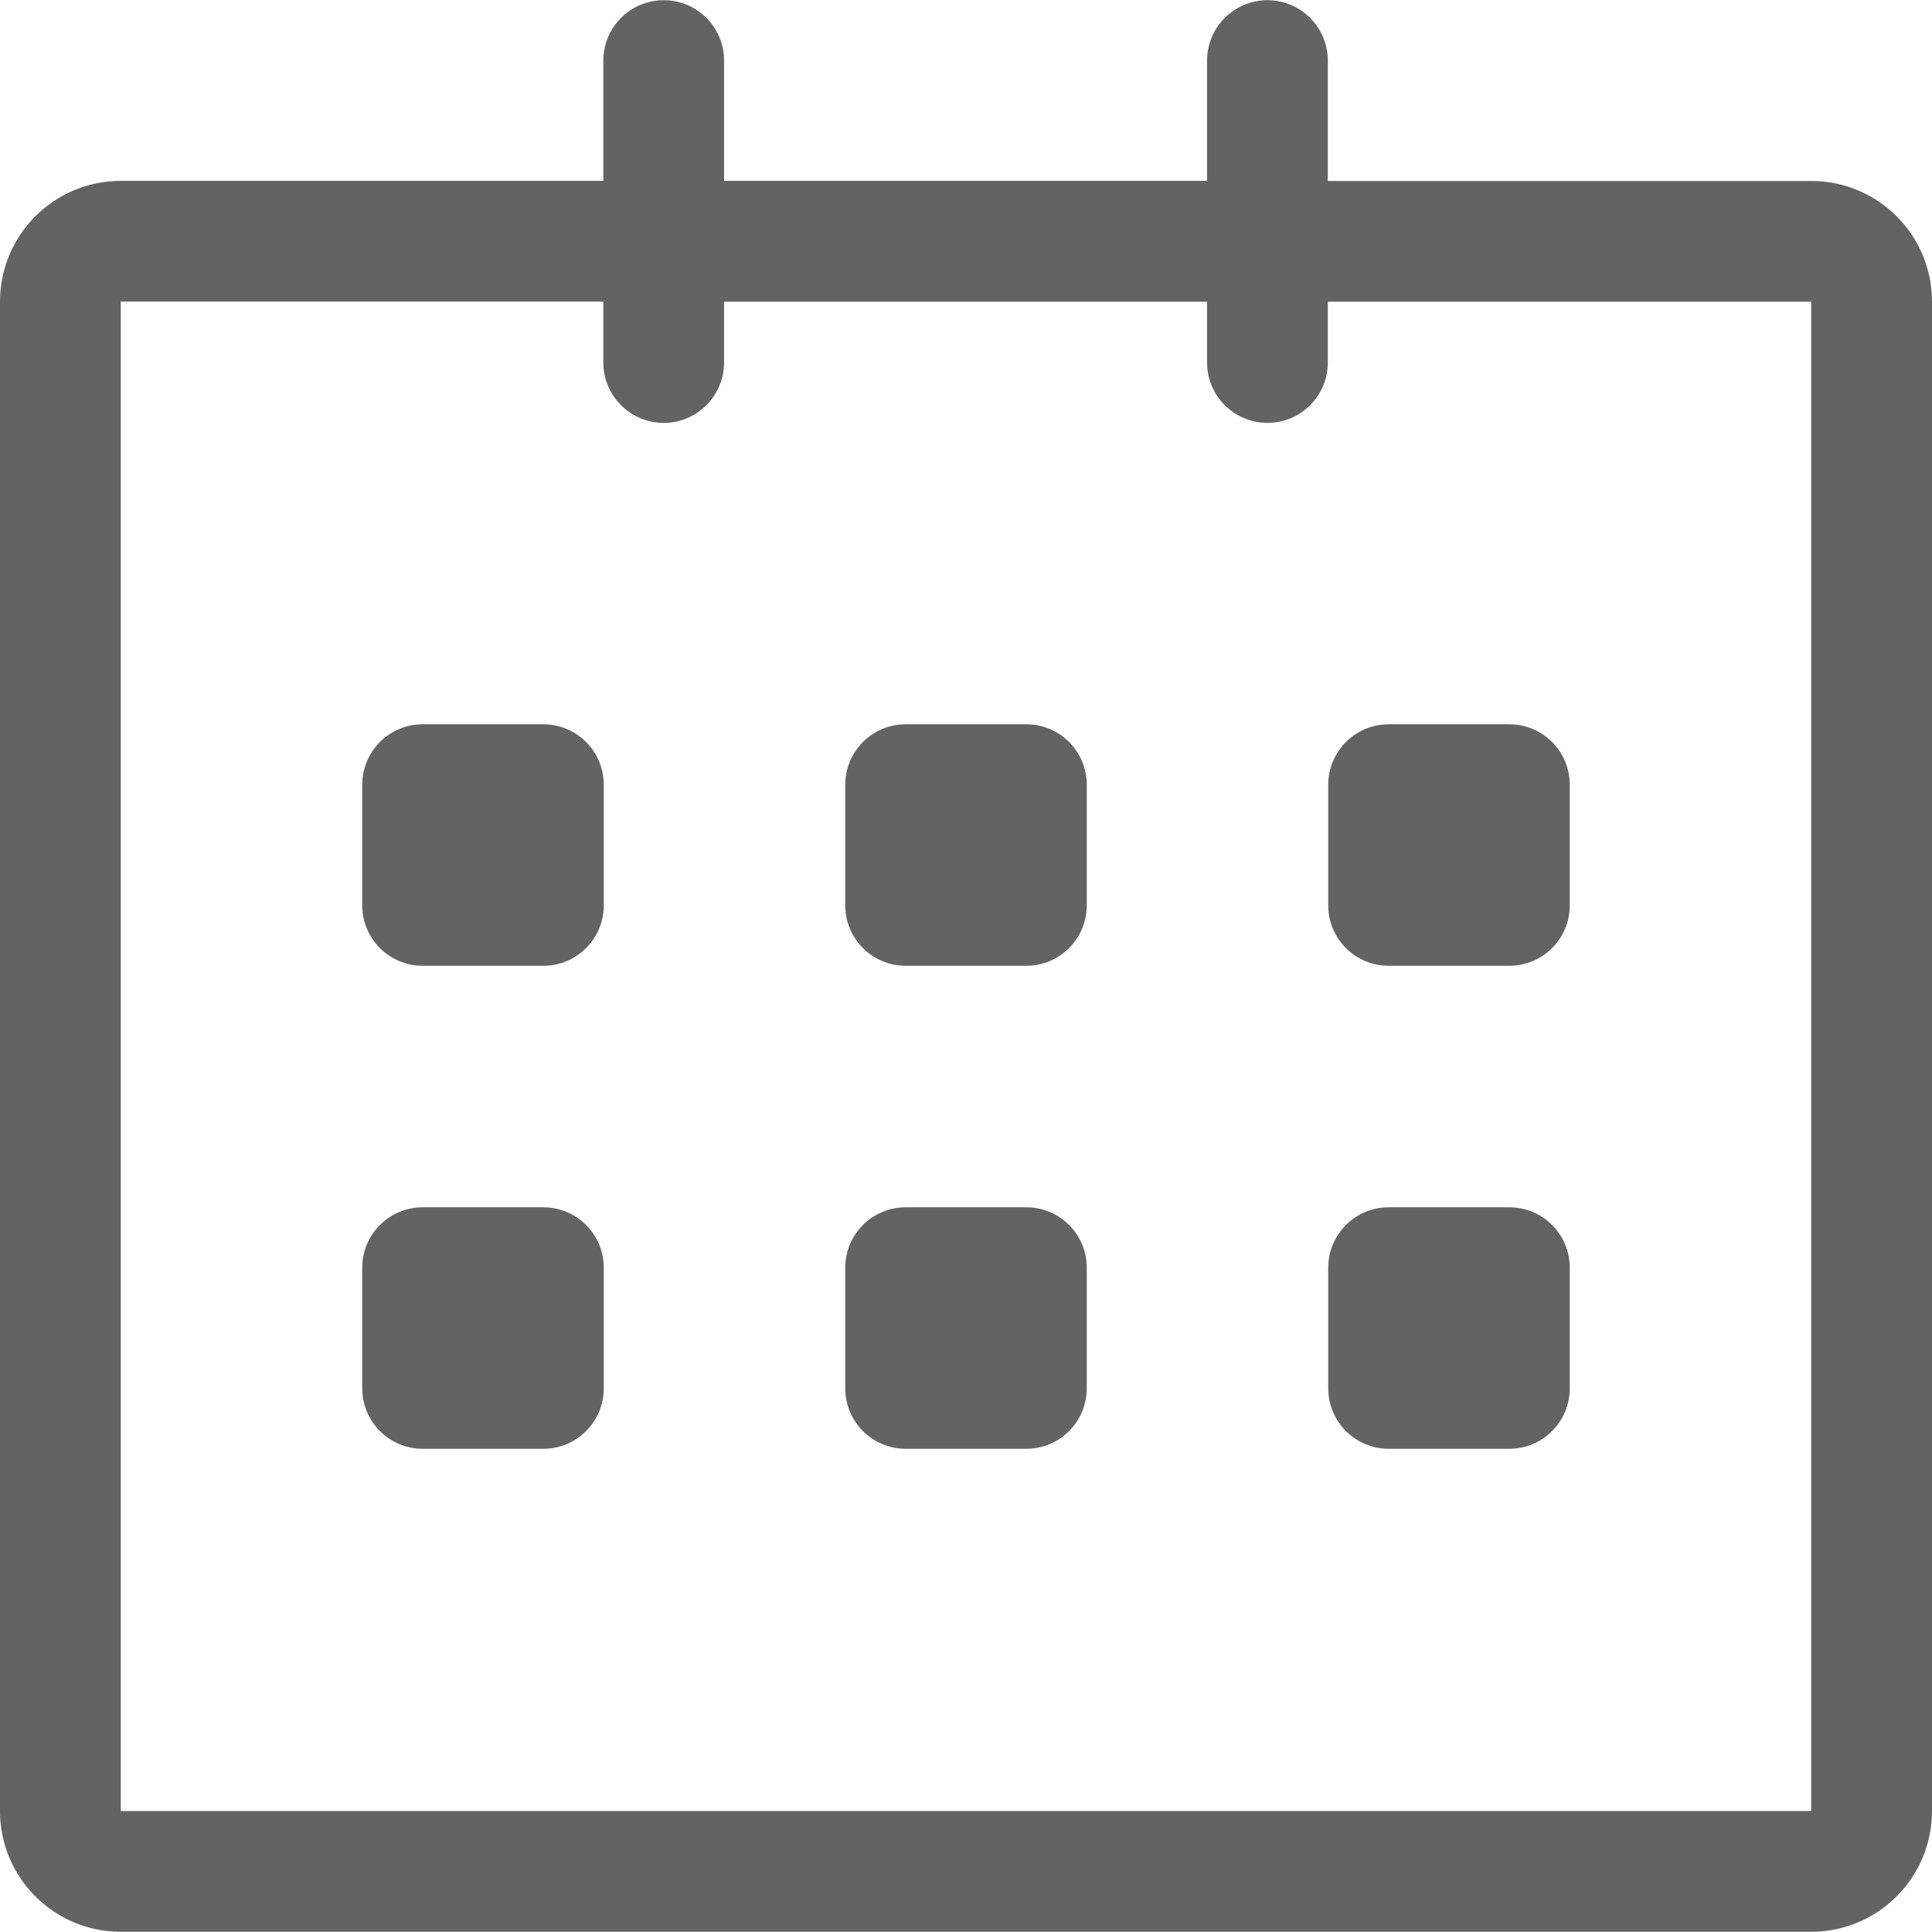
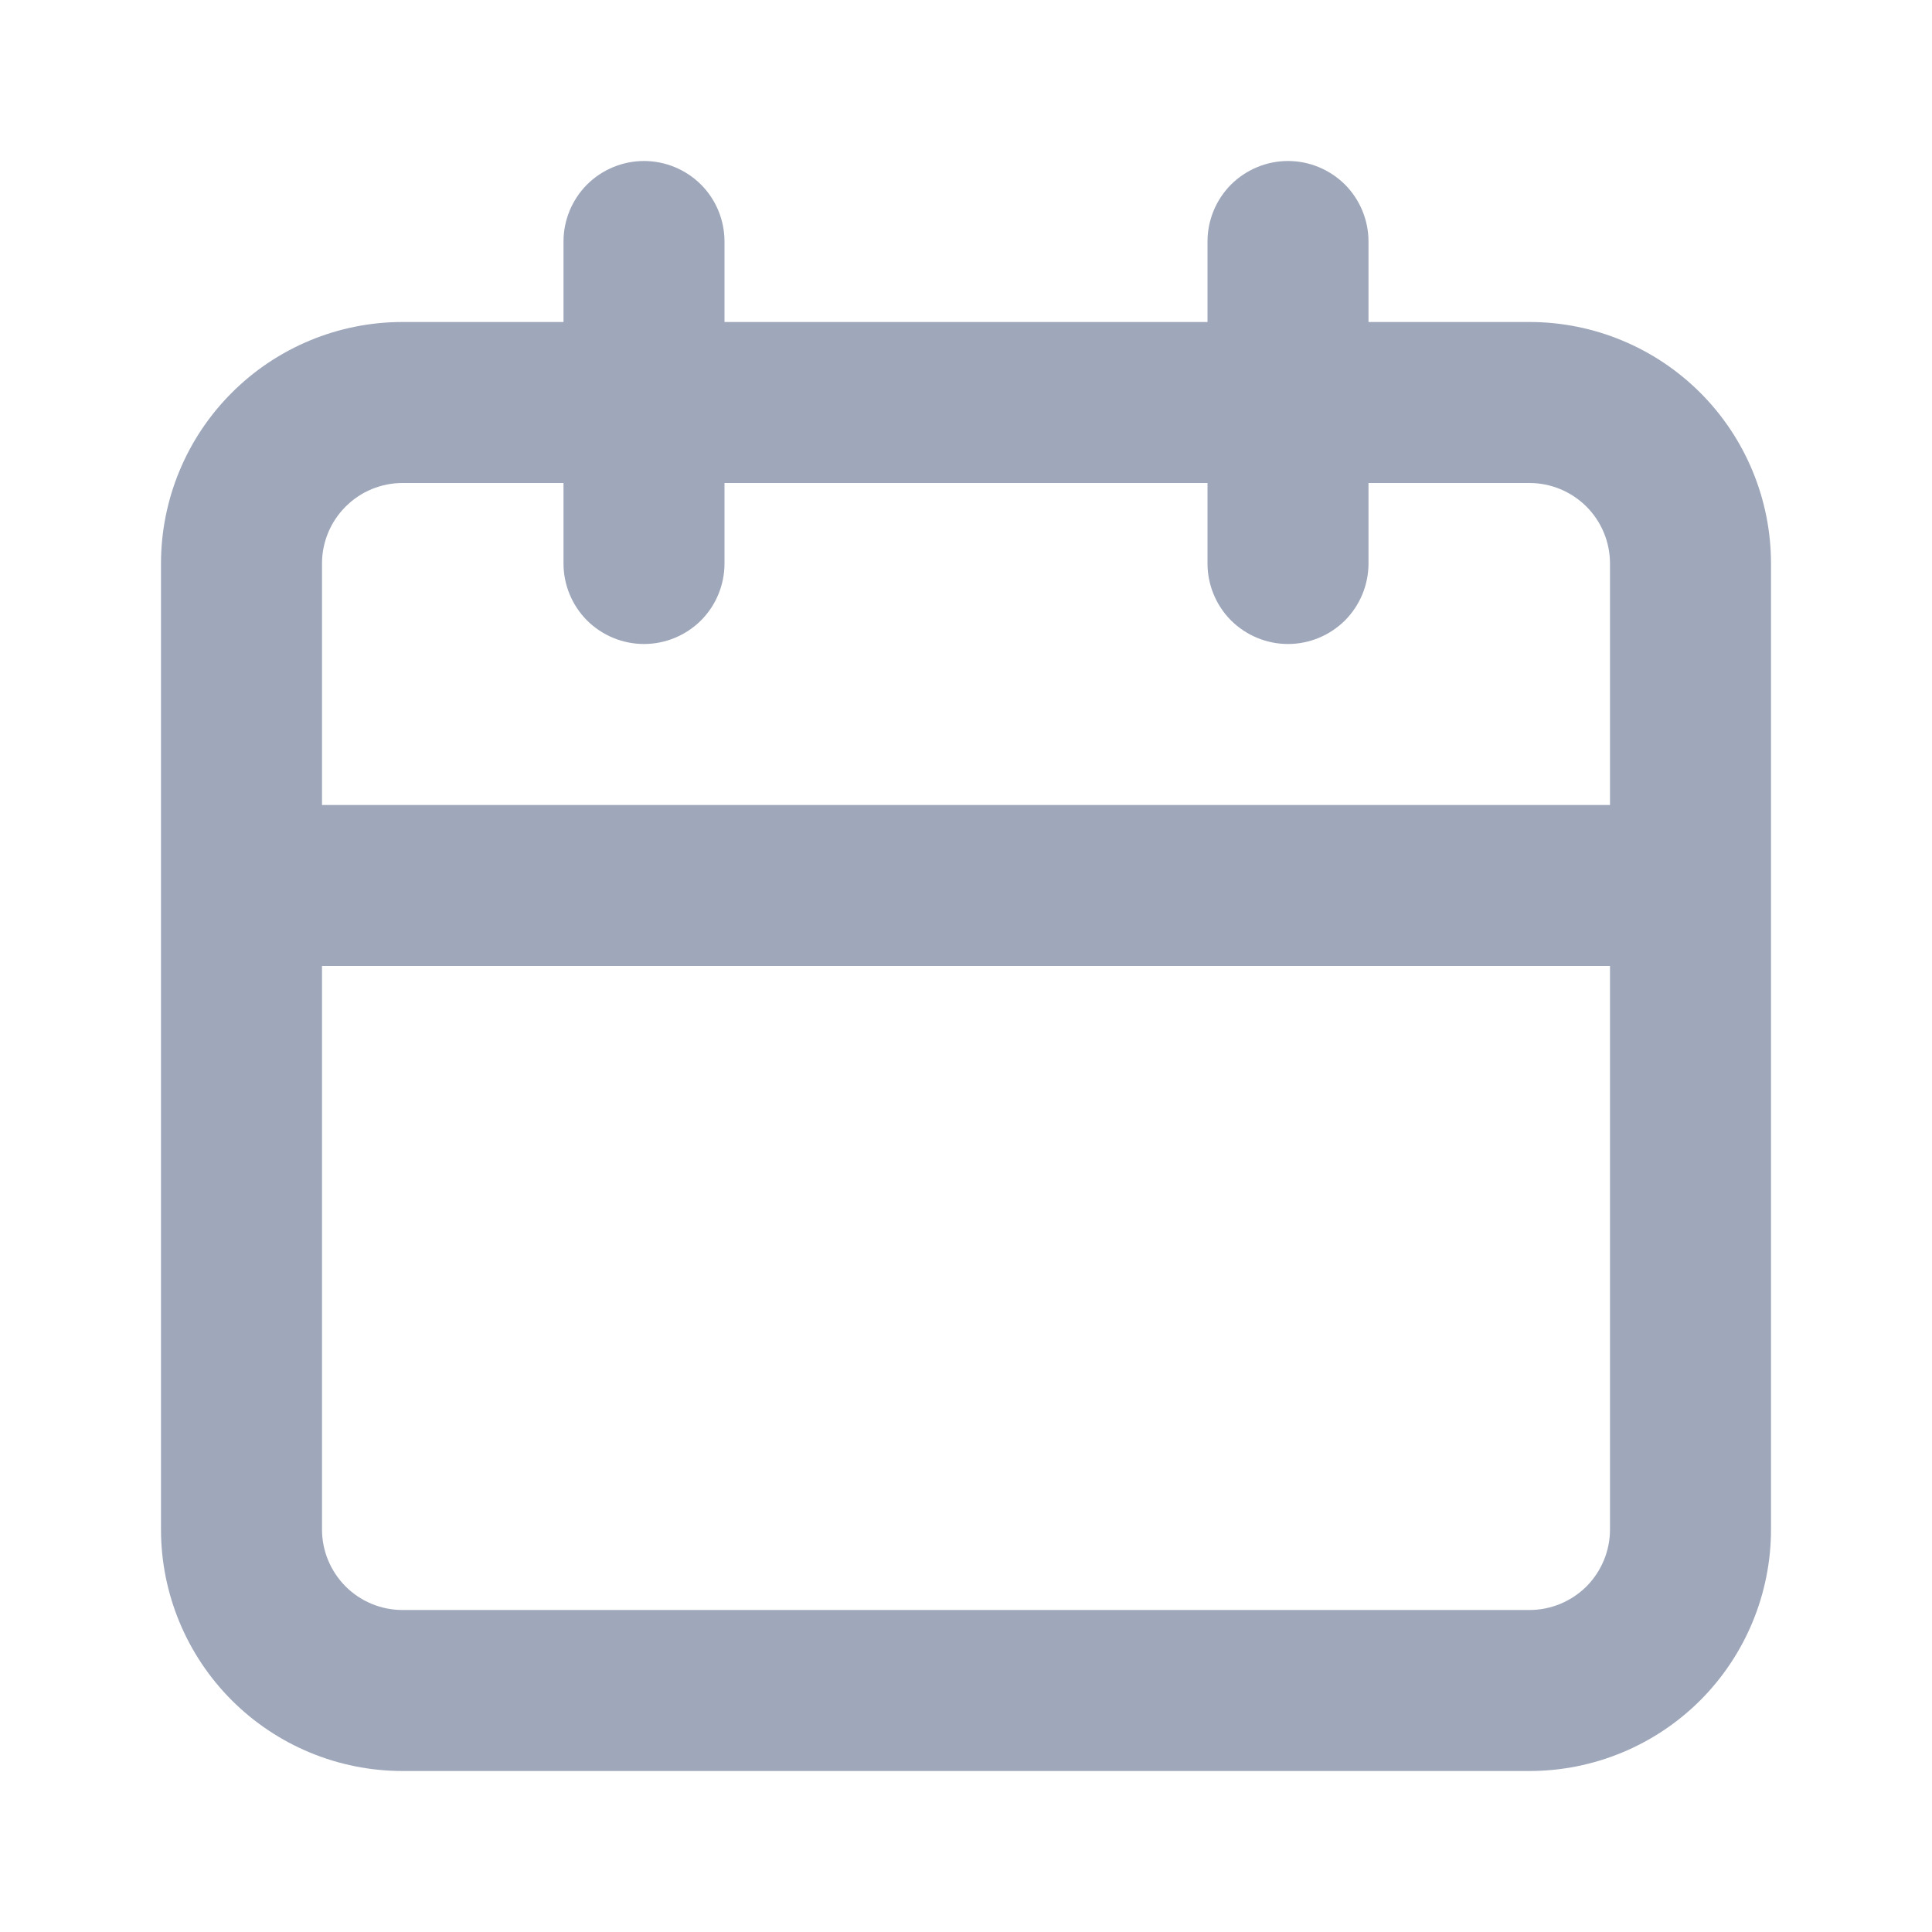
- <svg xmlns="http://www.w3.org/2000/svg" width="18" height="18" viewBox="0 0 18 18" fill="none">
-   <path id="Vector" d="M16.875 1.686L12.371 1.686V0.565C12.371 0.254 12.119 0.002 11.809 0.002C11.498 0.002 11.246 0.254 11.246 0.565V1.685H6.746V0.565C6.746 0.254 6.494 0.002 6.184 0.002C5.873 0.002 5.621 0.254 5.621 0.565V1.685H1.125C0.504 1.685 0 2.189 0 2.81V16.873C0 17.494 0.504 17.998 1.125 17.998H16.875C17.496 17.998 18 17.494 18 16.873V2.81C18 2.189 17.496 1.686 16.875 1.686ZM16.875 16.873H1.125V2.81H5.621V3.377C5.621 3.688 5.873 3.94 6.184 3.94C6.494 3.94 6.746 3.688 6.746 3.377V2.811H11.246V3.377C11.246 3.688 11.498 3.94 11.809 3.94C12.119 3.94 12.371 3.688 12.371 3.377V2.811H16.875V16.873ZM12.938 8.998H14.062C14.373 8.998 14.625 8.746 14.625 8.436V7.311C14.625 7 14.373 6.748 14.062 6.748H12.938C12.627 6.748 12.375 7 12.375 7.311V8.436C12.375 8.746 12.627 8.998 12.938 8.998ZM12.938 13.498H14.062C14.373 13.498 14.625 13.246 14.625 12.935V11.81C14.625 11.5 14.373 11.248 14.062 11.248H12.938C12.627 11.248 12.375 11.5 12.375 11.81V12.935C12.375 13.246 12.627 13.498 12.938 13.498ZM9.562 11.248H8.438C8.127 11.248 7.875 11.5 7.875 11.81V12.935C7.875 13.246 8.127 13.498 8.438 13.498H9.562C9.873 13.498 10.125 13.246 10.125 12.935V11.81C10.125 11.5 9.873 11.248 9.562 11.248ZM9.562 6.748H8.438C8.127 6.748 7.875 7 7.875 7.311V8.436C7.875 8.746 8.127 8.998 8.438 8.998H9.562C9.873 8.998 10.125 8.746 10.125 8.436V7.311C10.125 7 9.873 6.748 9.562 6.748ZM5.062 6.748H3.938C3.627 6.748 3.375 7 3.375 7.311V8.436C3.375 8.746 3.627 8.998 3.938 8.998H5.062C5.373 8.998 5.625 8.746 5.625 8.436V7.311C5.625 7 5.373 6.748 5.062 6.748ZM5.062 11.248H3.938C3.627 11.248 3.375 11.5 3.375 11.81V12.935C3.375 13.246 3.627 13.498 3.938 13.498H5.062C5.373 13.498 5.625 13.246 5.625 12.935V11.81C5.625 11.5 5.373 11.248 5.062 11.248Z" fill="#636363" />
+ <svg xmlns="http://www.w3.org/2000/svg" width="27" height="27" viewBox="0 0 27 27" fill="none">
+   <path d="M21.375 4.5H19.125V3.375C19.125 3.077 19.006 2.79 18.796 2.579C18.584 2.369 18.298 2.25 18 2.25C17.702 2.25 17.416 2.369 17.204 2.579C16.994 2.79 16.875 3.077 16.875 3.375V4.5H10.125V3.375C10.125 3.077 10.007 2.79 9.796 2.579C9.585 2.369 9.298 2.25 9 2.25C8.702 2.25 8.415 2.369 8.204 2.579C7.994 2.79 7.875 3.077 7.875 3.375V4.5H5.625C4.73 4.5 3.871 4.856 3.239 5.489C2.606 6.121 2.25 6.98 2.25 7.875V21.375C2.25 22.27 2.606 23.129 3.239 23.762C3.871 24.394 4.73 24.75 5.625 24.75H21.375C22.27 24.75 23.129 24.394 23.762 23.762C24.394 23.129 24.75 22.27 24.75 21.375V7.875C24.75 6.98 24.394 6.121 23.762 5.489C23.129 4.856 22.27 4.5 21.375 4.5ZM22.5 21.375C22.5 21.673 22.381 21.959 22.171 22.171C21.959 22.381 21.673 22.5 21.375 22.5H5.625C5.327 22.5 5.04 22.381 4.83 22.171C4.619 21.959 4.5 21.673 4.5 21.375V13.5H22.5V21.375ZM22.5 11.25H4.5V7.875C4.5 7.577 4.619 7.29 4.83 7.08C5.04 6.869 5.327 6.75 5.625 6.75H7.875V7.875C7.875 8.173 7.994 8.46 8.204 8.671C8.415 8.881 8.702 9 9 9C9.298 9 9.585 8.881 9.796 8.671C10.007 8.46 10.125 8.173 10.125 7.875V6.75H16.875V7.875C16.875 8.173 16.994 8.46 17.204 8.671C17.416 8.881 17.702 9 18 9C18.298 9 18.584 8.881 18.796 8.671C19.006 8.46 19.125 8.173 19.125 7.875V6.75H21.375C21.673 6.75 21.959 6.869 22.171 7.08C22.381 7.29 22.5 7.577 22.5 7.875V11.25Z" fill="#9FA7BB" />
</svg>
